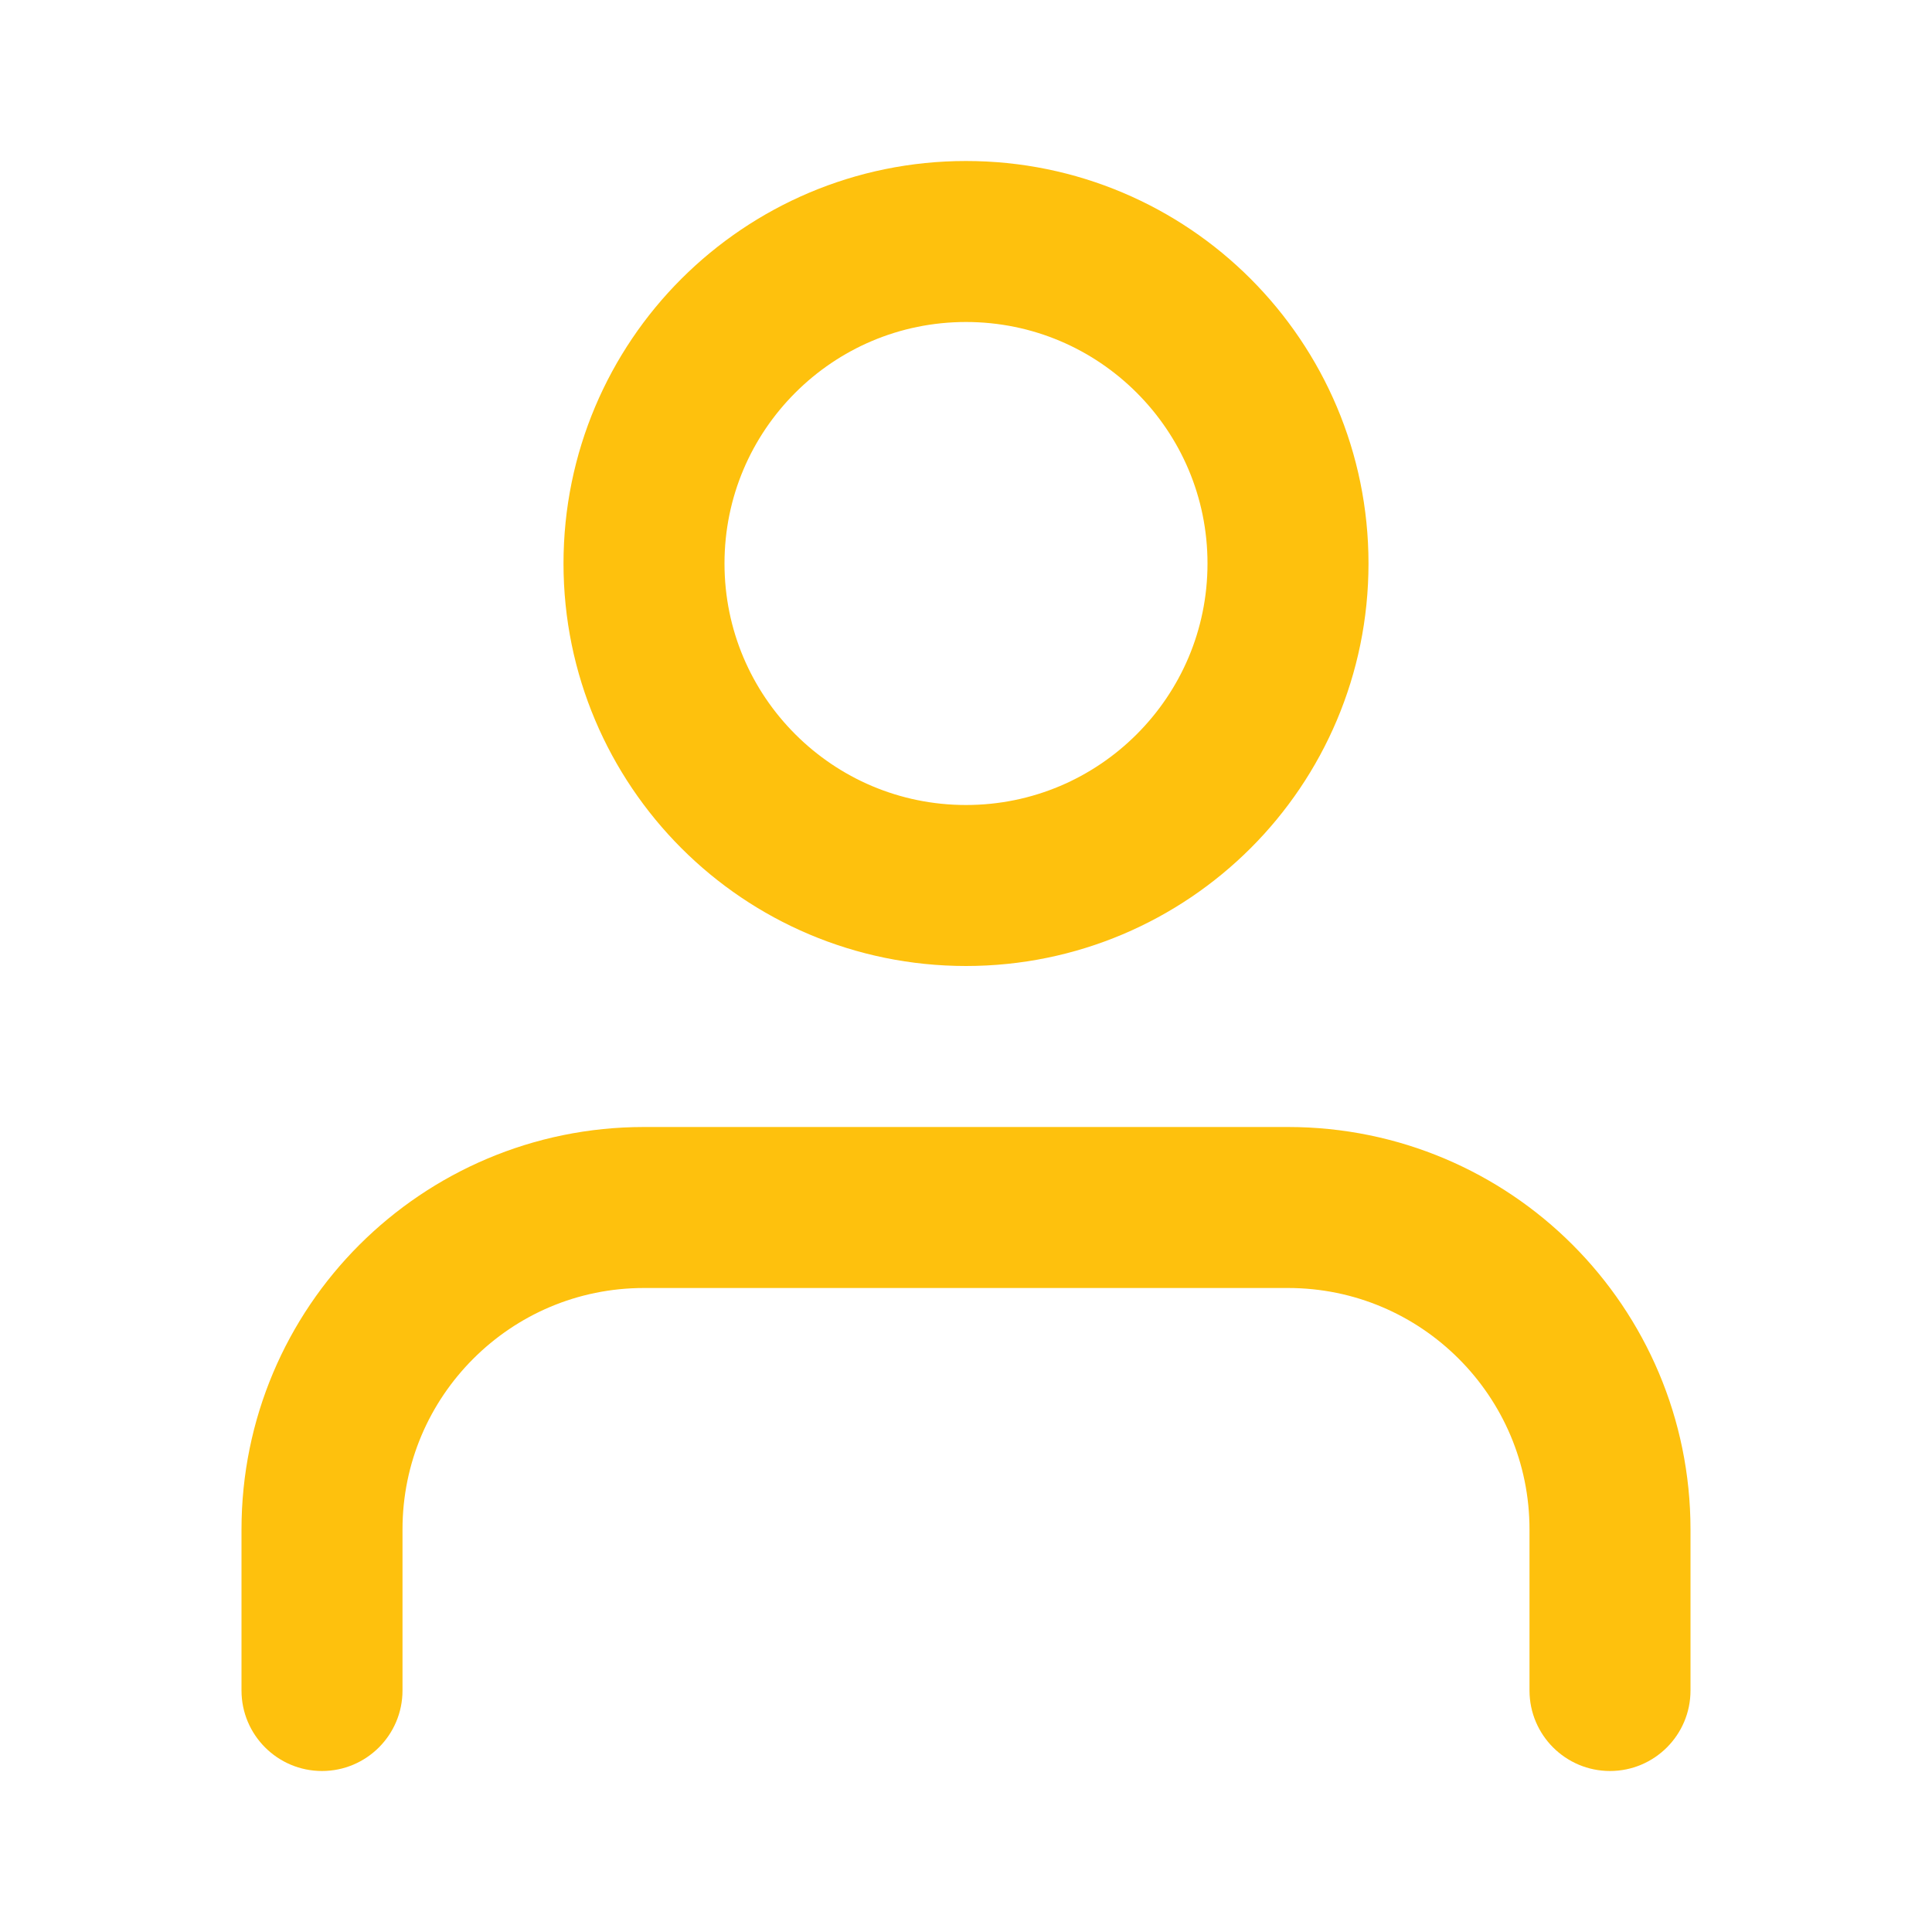
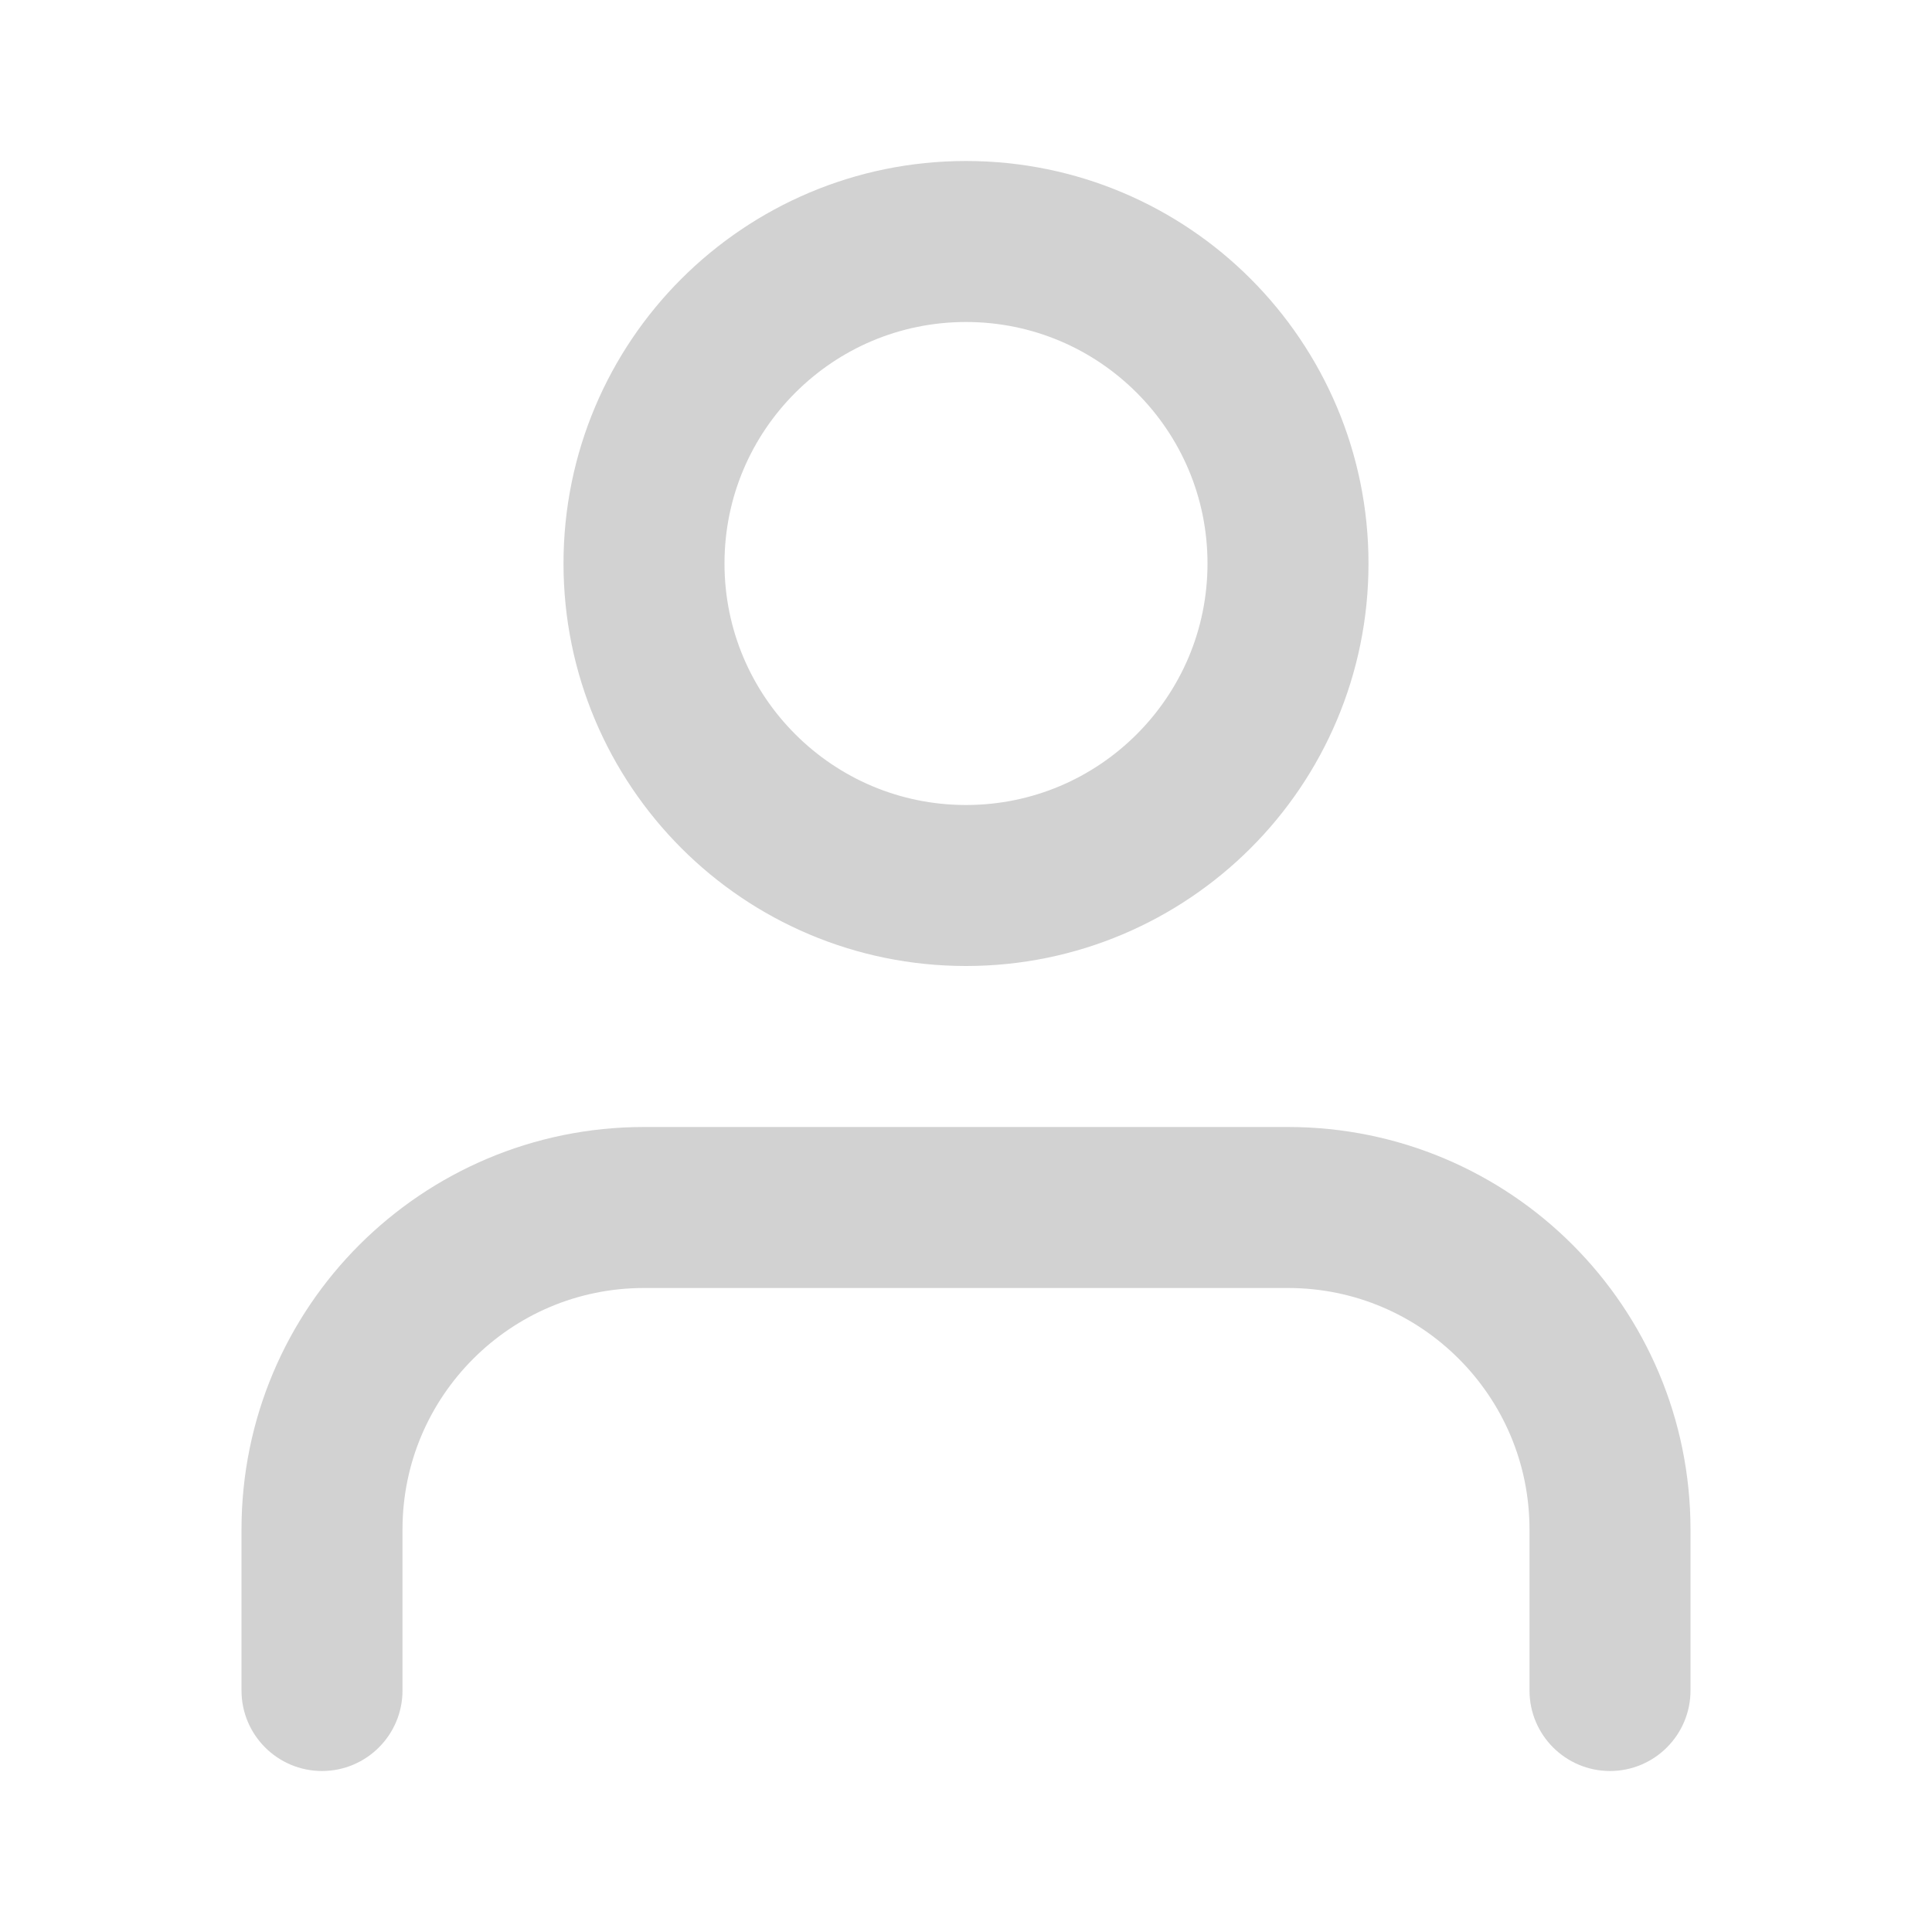
- <svg xmlns="http://www.w3.org/2000/svg" fill="#fec10d" version="1.1" width="24" height="24" viewBox="0 0 24 24">
+ <svg xmlns="http://www.w3.org/2000/svg" fill="#D2D2D2" version="1.1" width="24" height="24" viewBox="0 0 24 24">
  <path d="M21 21v-2c0-1.38-0.561-2.632-1.464-3.536s-2.156-1.464-3.536-1.464h-8c-1.38 0-2.632 0.561-3.536 1.464s-1.464 2.156-1.464 3.536v2c0 0.552 0.448 1 1 1s1-0.448 1-1v-2c0-0.829 0.335-1.577 0.879-2.121s1.292-0.879 2.121-0.879h8c0.829 0 1.577 0.335 2.121 0.879s0.879 1.292 0.879 2.121v2c0 0.552 0.448 1 1 1s1-0.448 1-1zM17 7c0-1.38-0.561-2.632-1.464-3.536s-2.156-1.464-3.536-1.464-2.632 0.561-3.536 1.464-1.464 2.156-1.464 3.536 0.561 2.632 1.464 3.536 2.156 1.464 3.536 1.464 2.632-0.561 3.536-1.464 1.464-2.156 1.464-3.536zM15 7c0 0.829-0.335 1.577-0.879 2.121s-1.292 0.879-2.121 0.879-1.577-0.335-2.121-0.879-0.879-1.292-0.879-2.121 0.335-1.577 0.879-2.121 1.292-0.879 2.121-0.879 1.577 0.335 2.121 0.879 0.879 1.292 0.879 2.121z">
    </path>
</svg>
